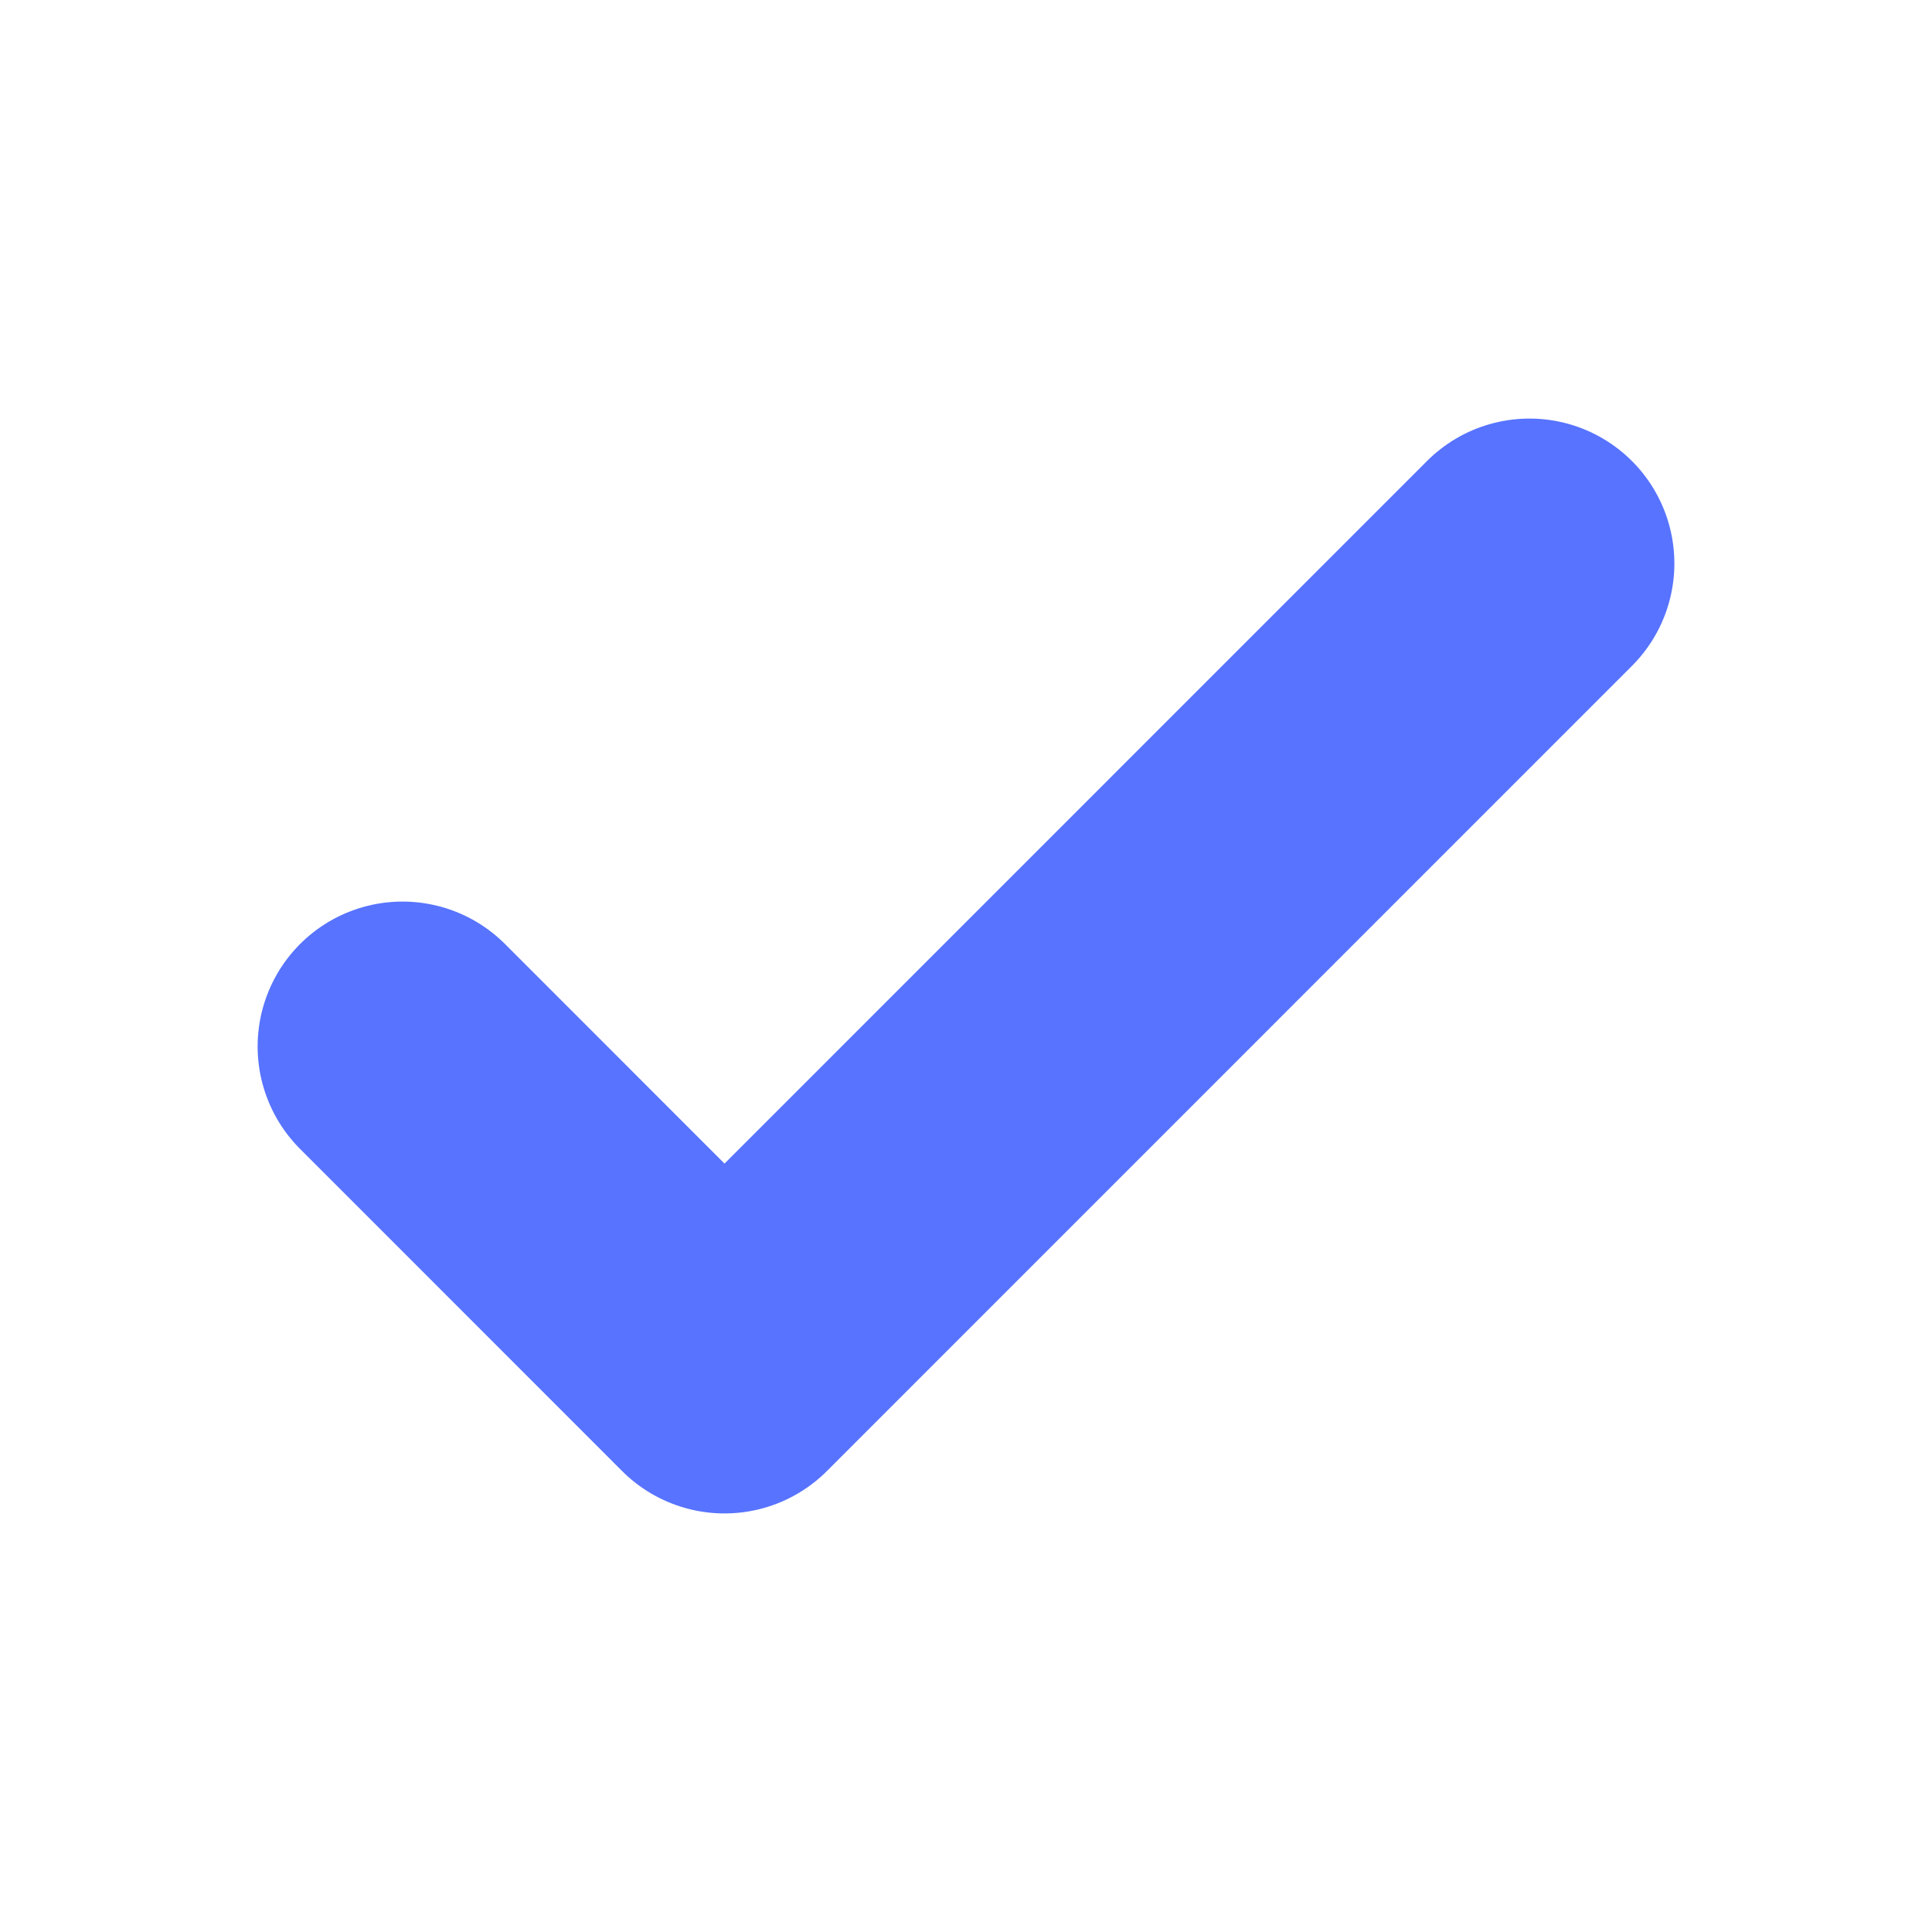
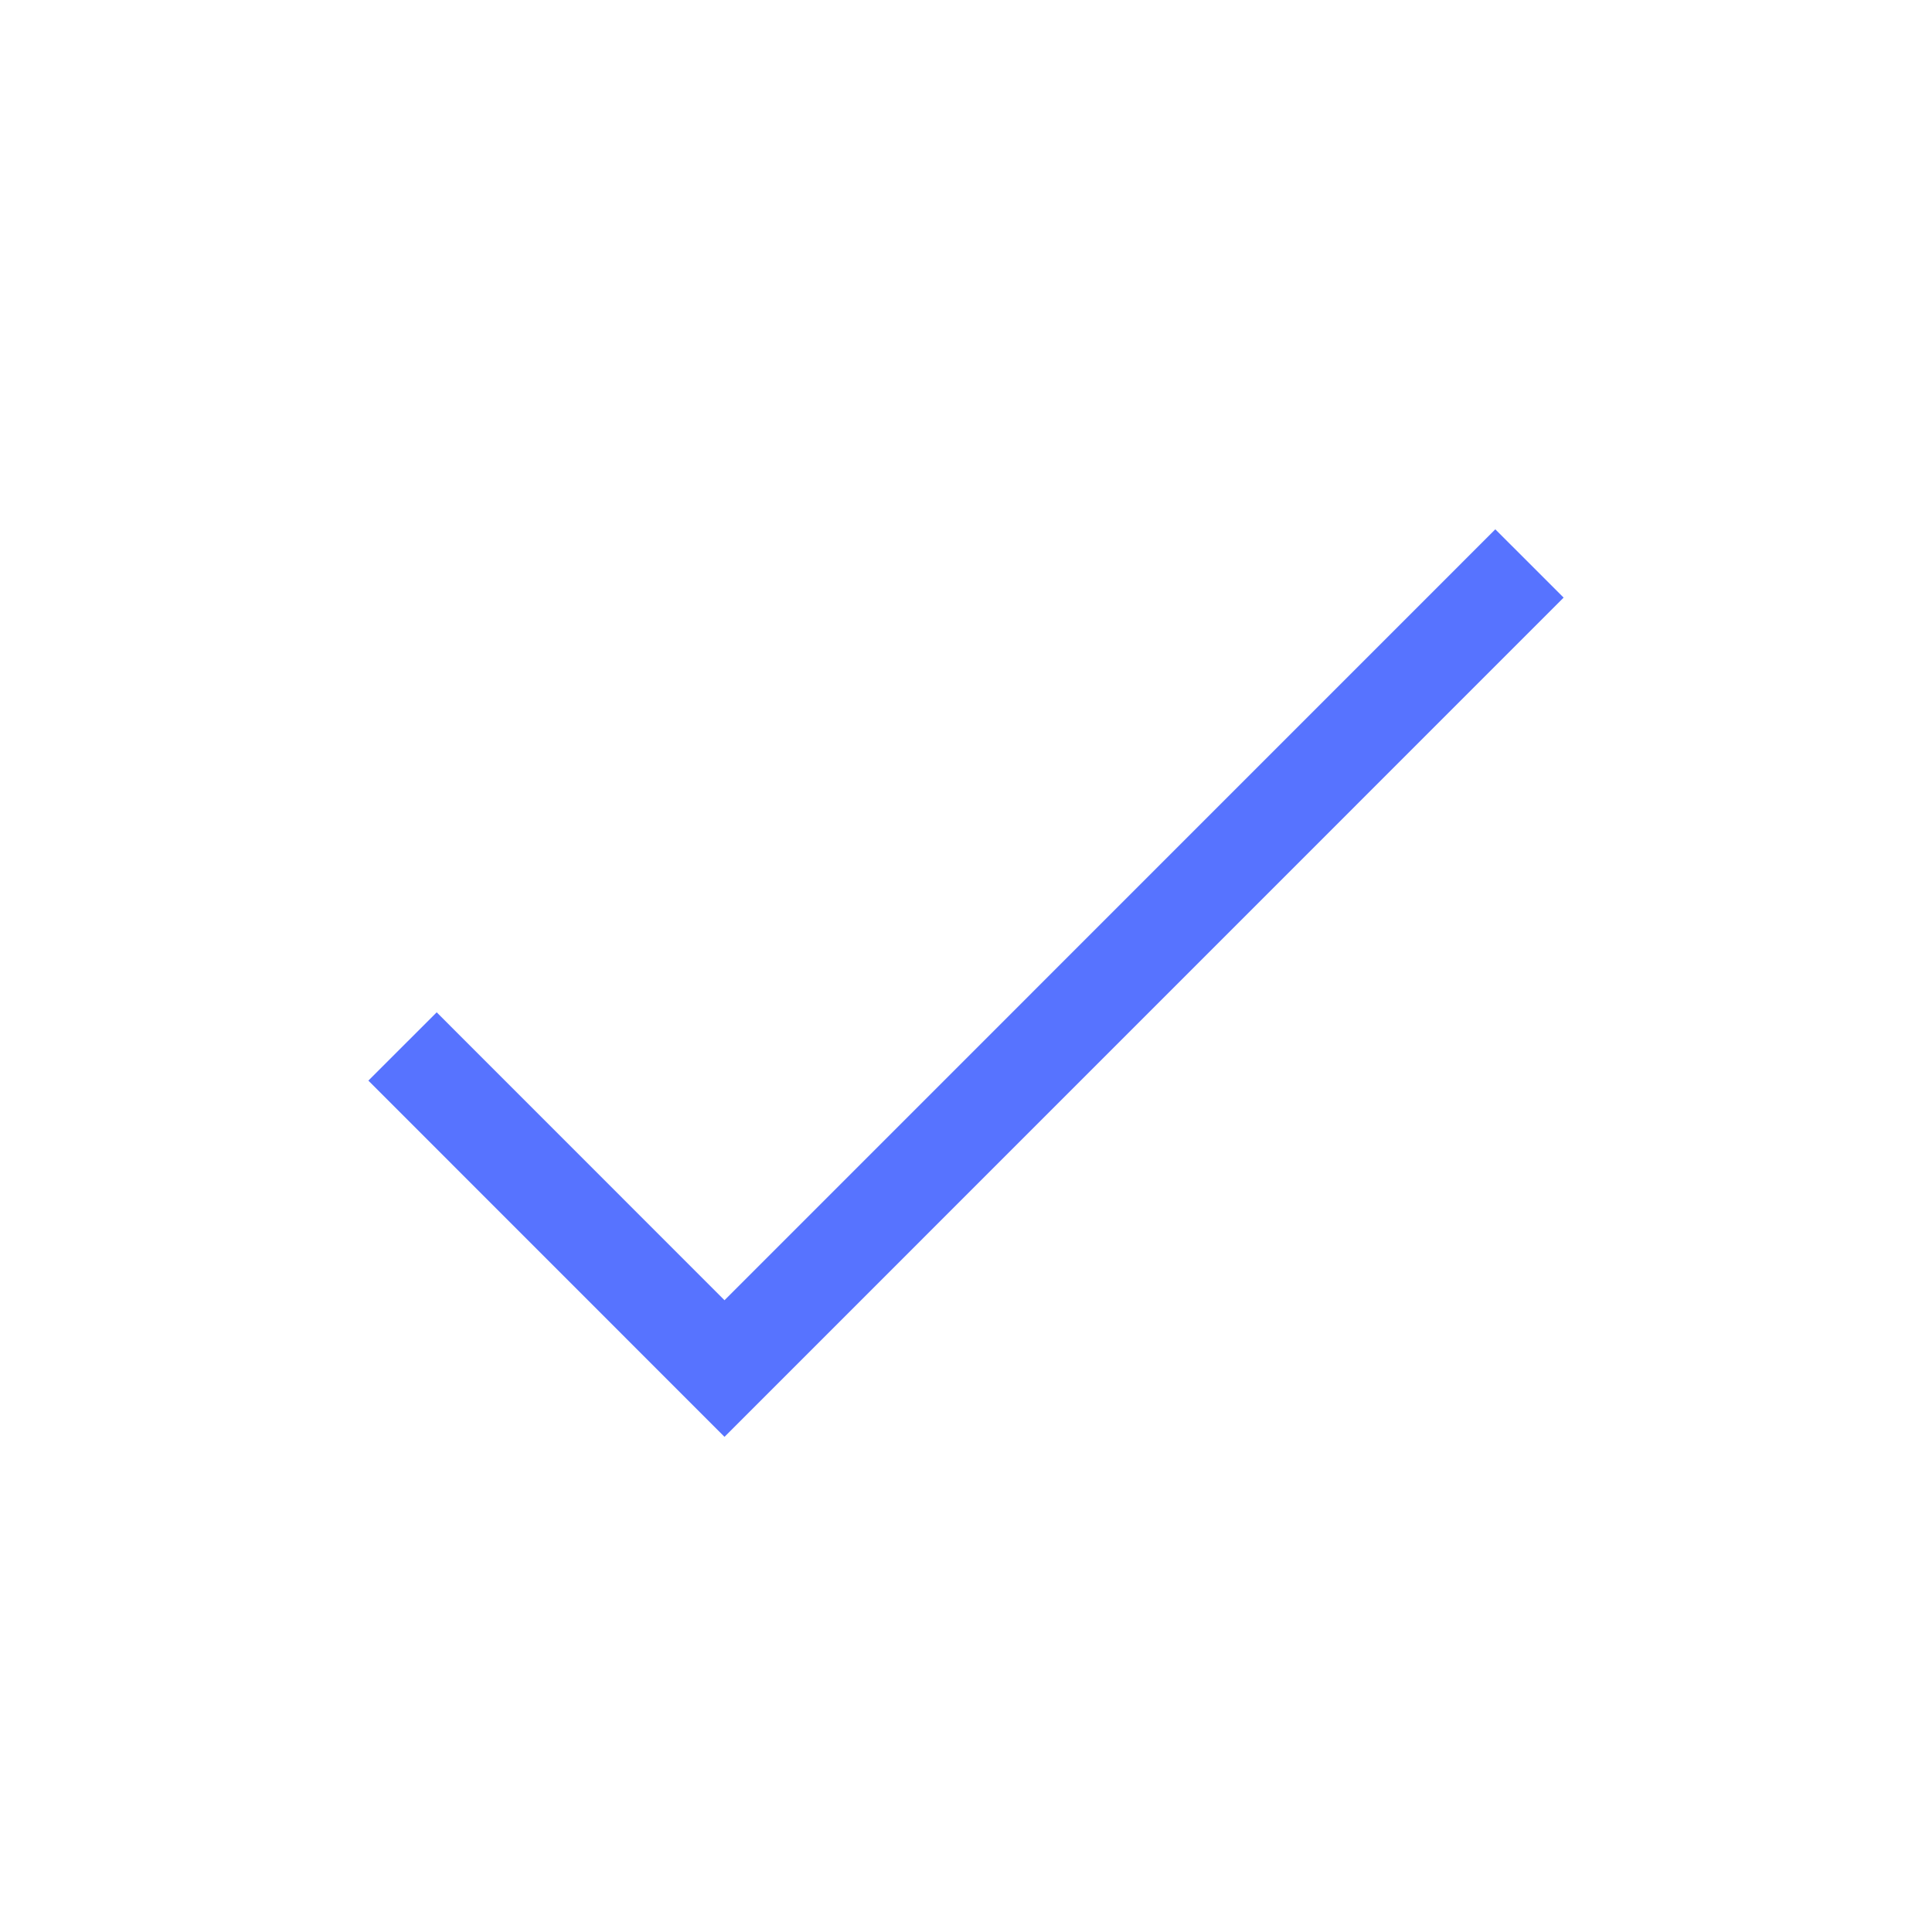
<svg xmlns="http://www.w3.org/2000/svg" width="20" height="20" viewBox="0 0 20 20" fill="none">
-   <path d="M4.167 10.833L7.5 14.167L15.833 5.833" stroke="#5773ff" stroke-width="3" stroke-linecap="round" stroke-linejoin="round" />
+   <path d="M4.167 10.833L7.5 14.167L15.833 5.833" stroke="#5773ff" strokeWidth="3" strokeLinecap="round" strokeLinejoin="round" />
</svg>
